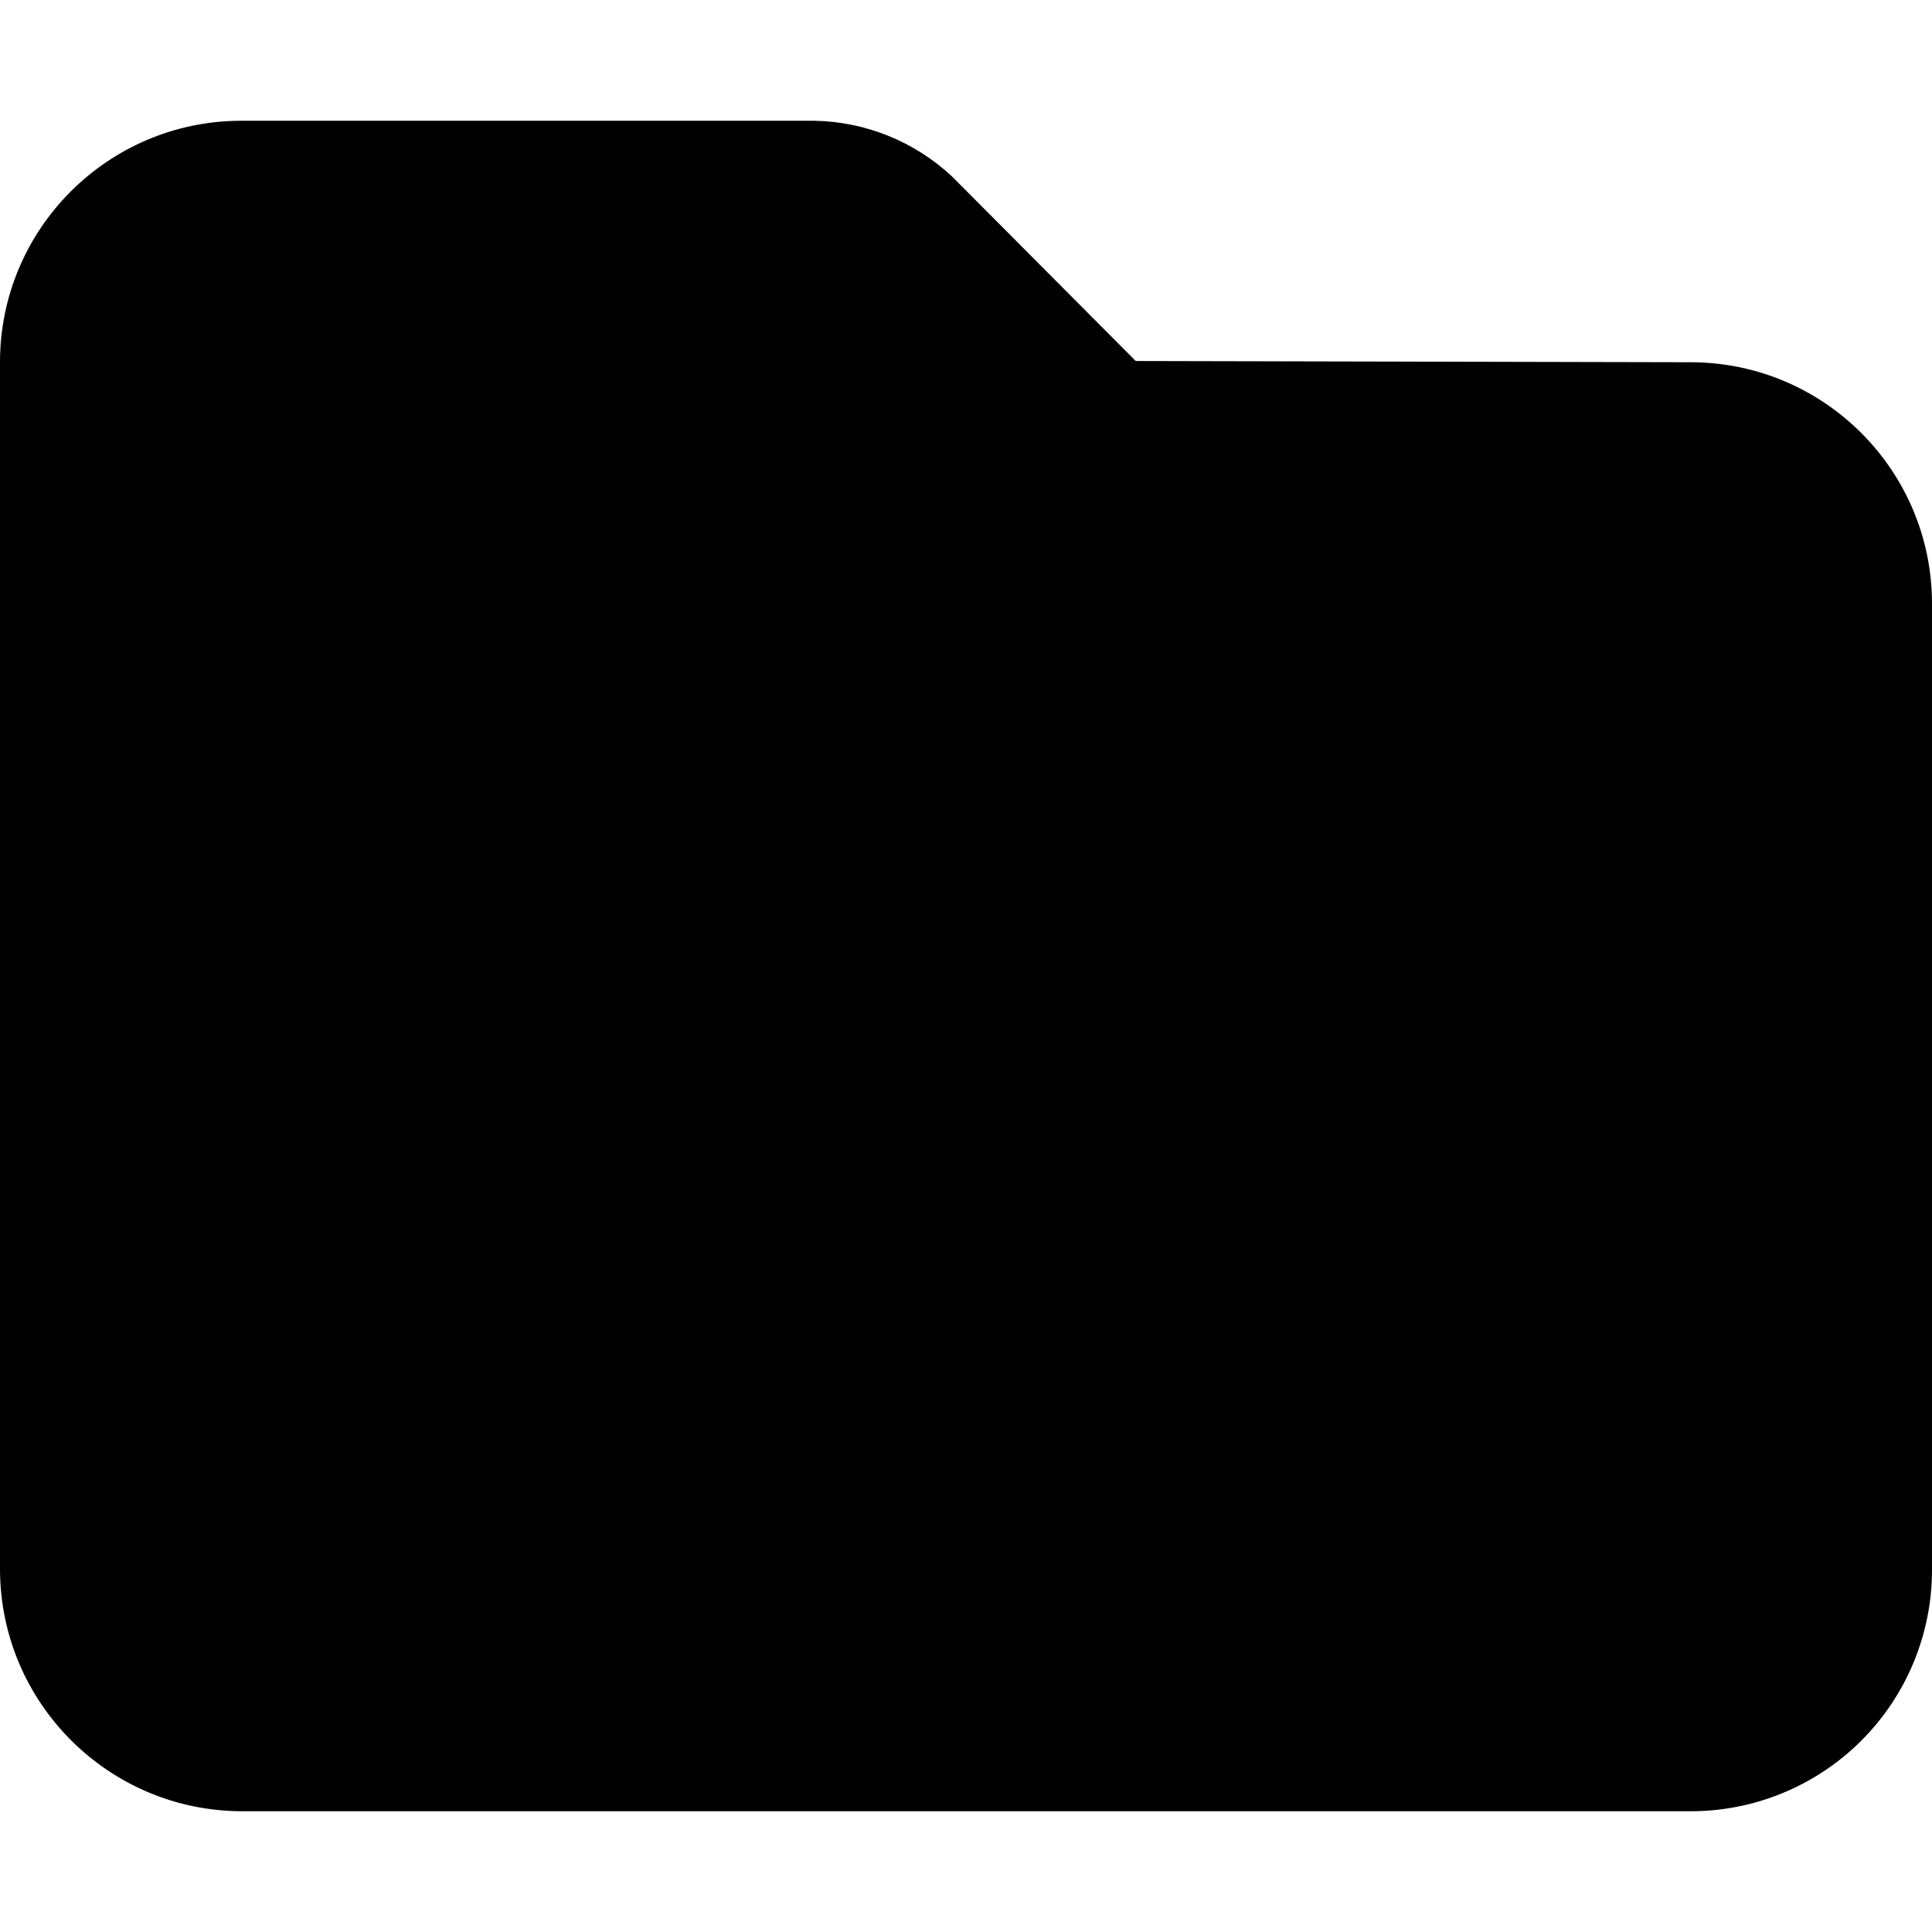
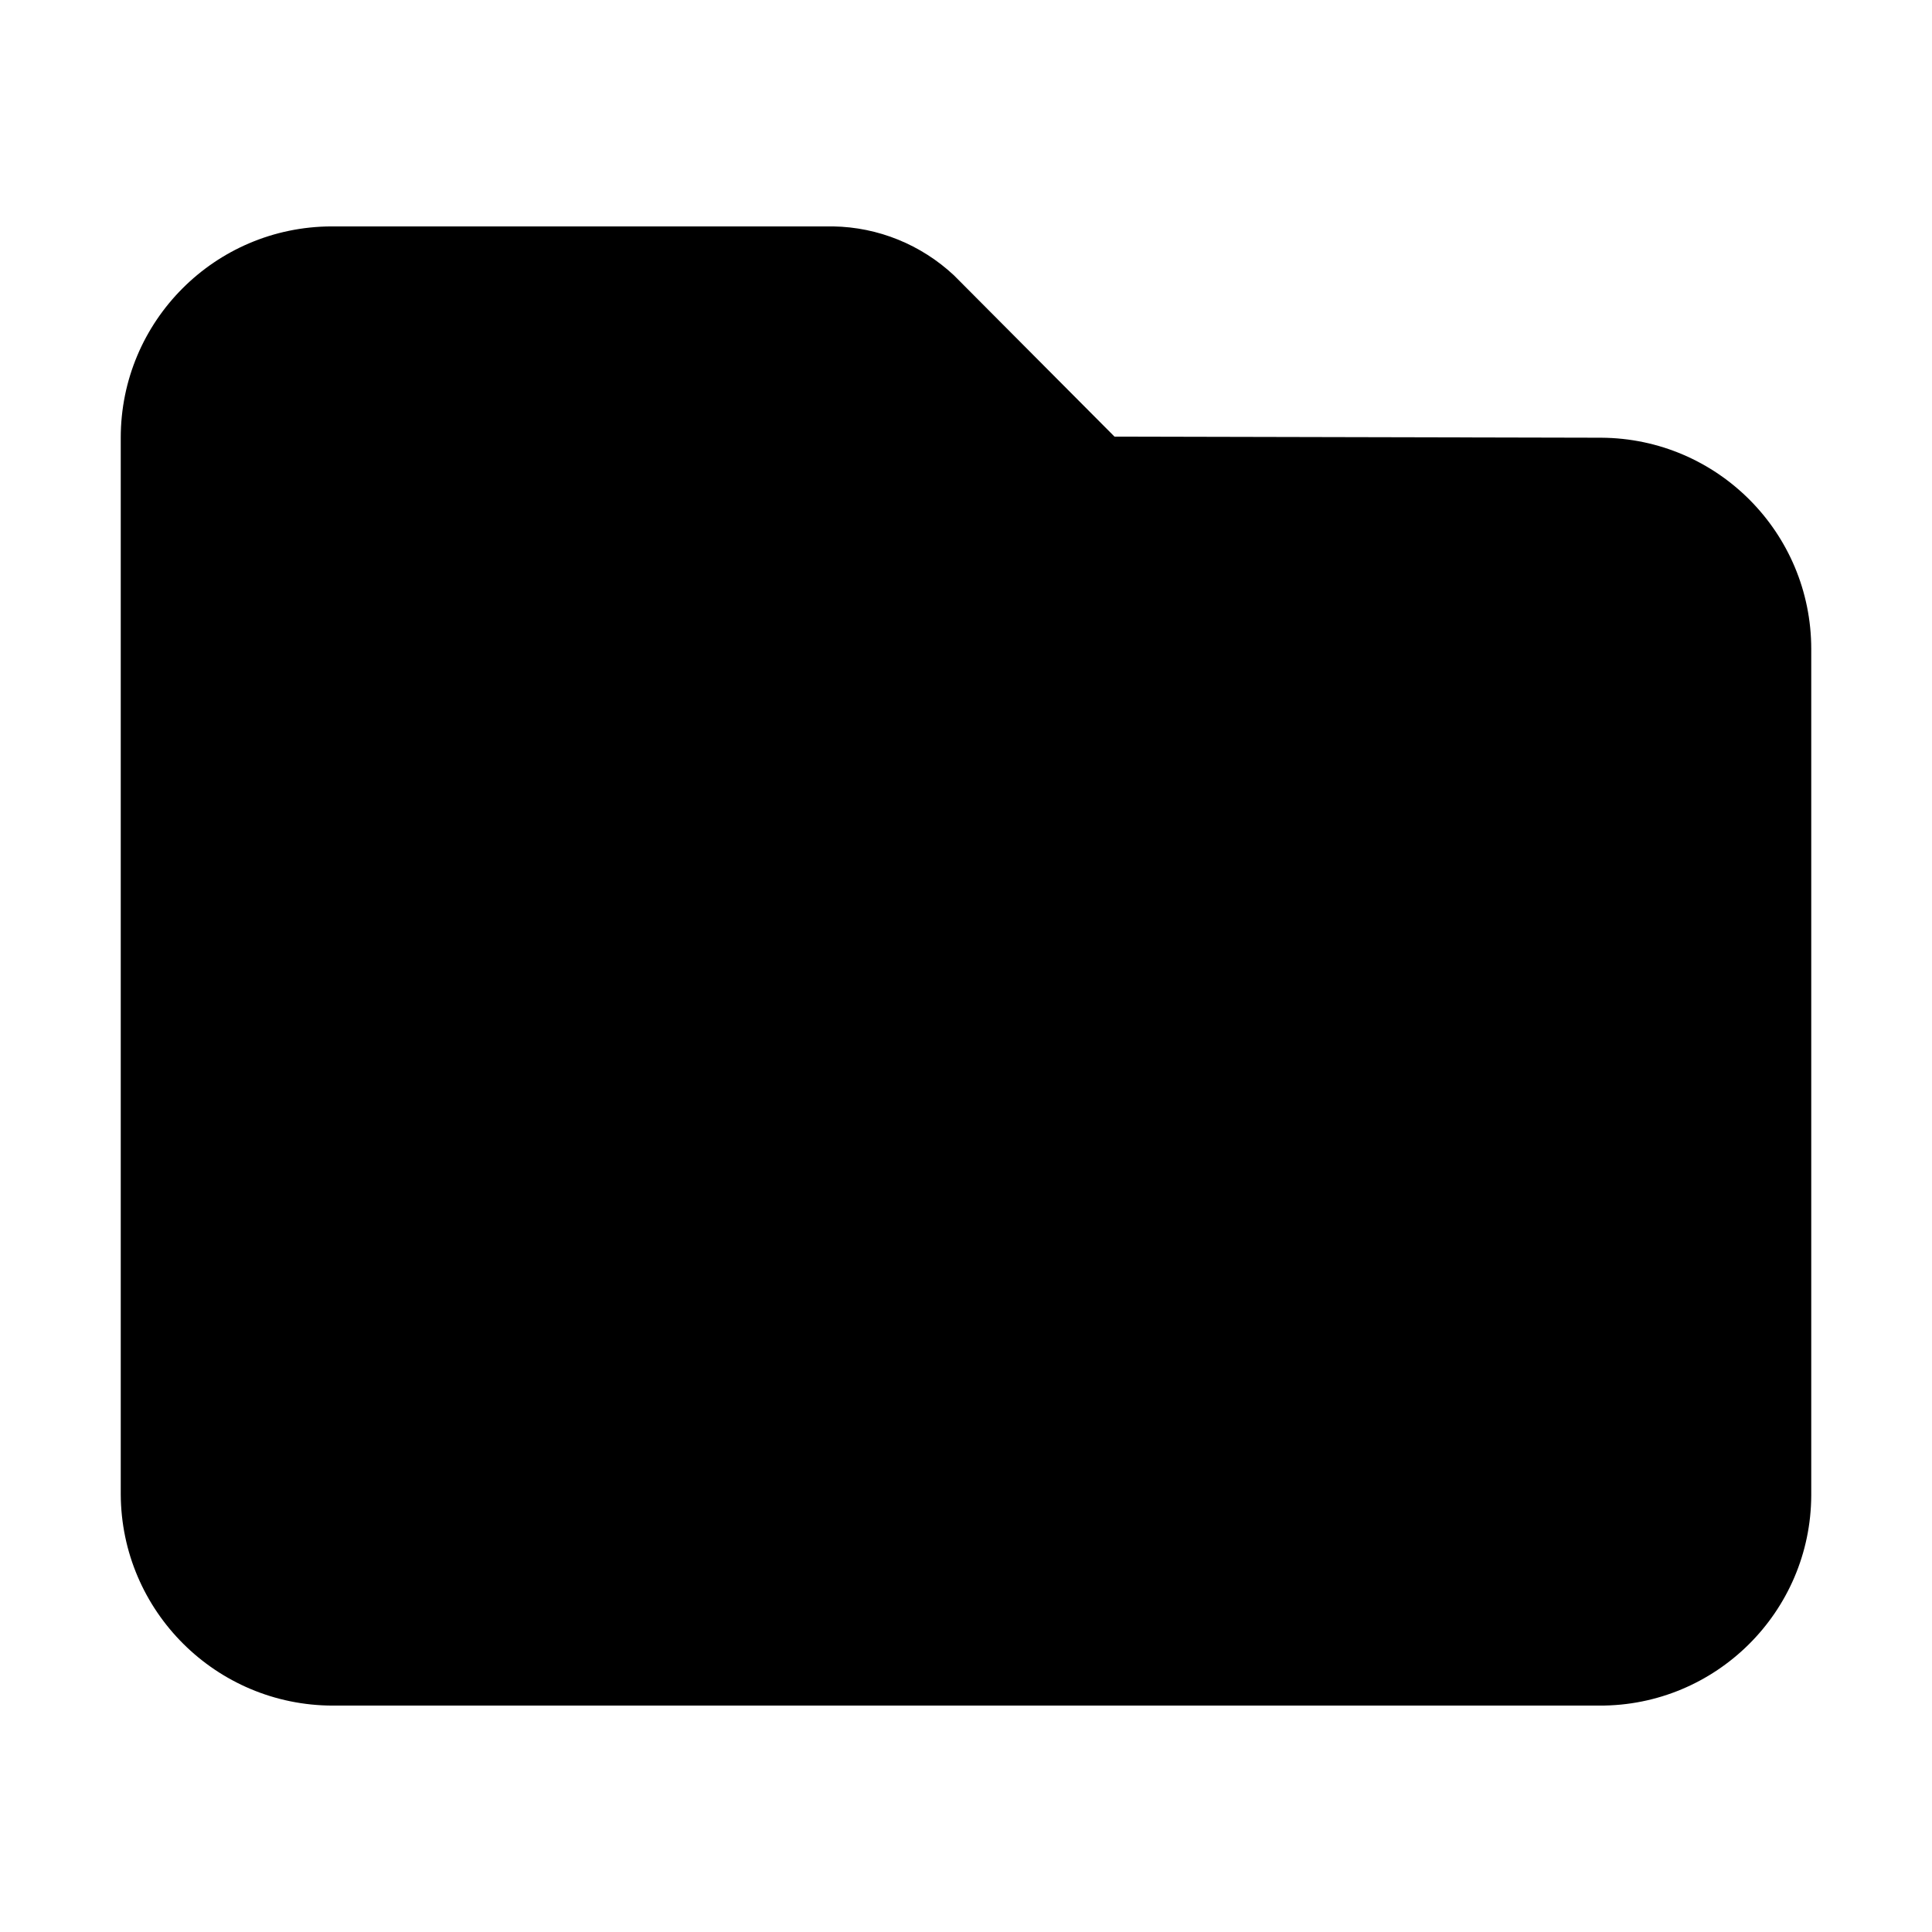
- <svg xmlns="http://www.w3.org/2000/svg" id="BeBold" viewBox="0 0 14 14">
-   <defs>
-     <style>.cls-1{fill-rule:evenodd;}</style>
-   </defs>
-   <path id="Folder" class="cls-1" d="M12.26,2.625,8.23,2.616,6.9,1.28A1.5,1.5,0,0,0,5.9.875H1.745A1.75,1.75,0,0,0,0,2.625v8.75H0a1.757,1.757,0,0,0,1.756,1.75H12.245A1.748,1.748,0,0,0,14,11.375v-7A1.75,1.75,0,0,0,12.26,2.625Z" />
+ <svg xmlns="http://www.w3.org/2000/svg" width="16" height="16" viewBox="0 0 16 16">
+   <path d="m13.26 3.625-4.03-.009L7.9 2.28c-.272-.254-.628-.399-1-.405H2.745C1.78 1.878 1 2.66 1 3.625v8.75c.004.967.789 1.749 1.756 1.75h10.489c.965.004 1.751-.776 1.755-1.741V5.375c0-.963-.777-1.745-1.74-1.75z" />
</svg>
